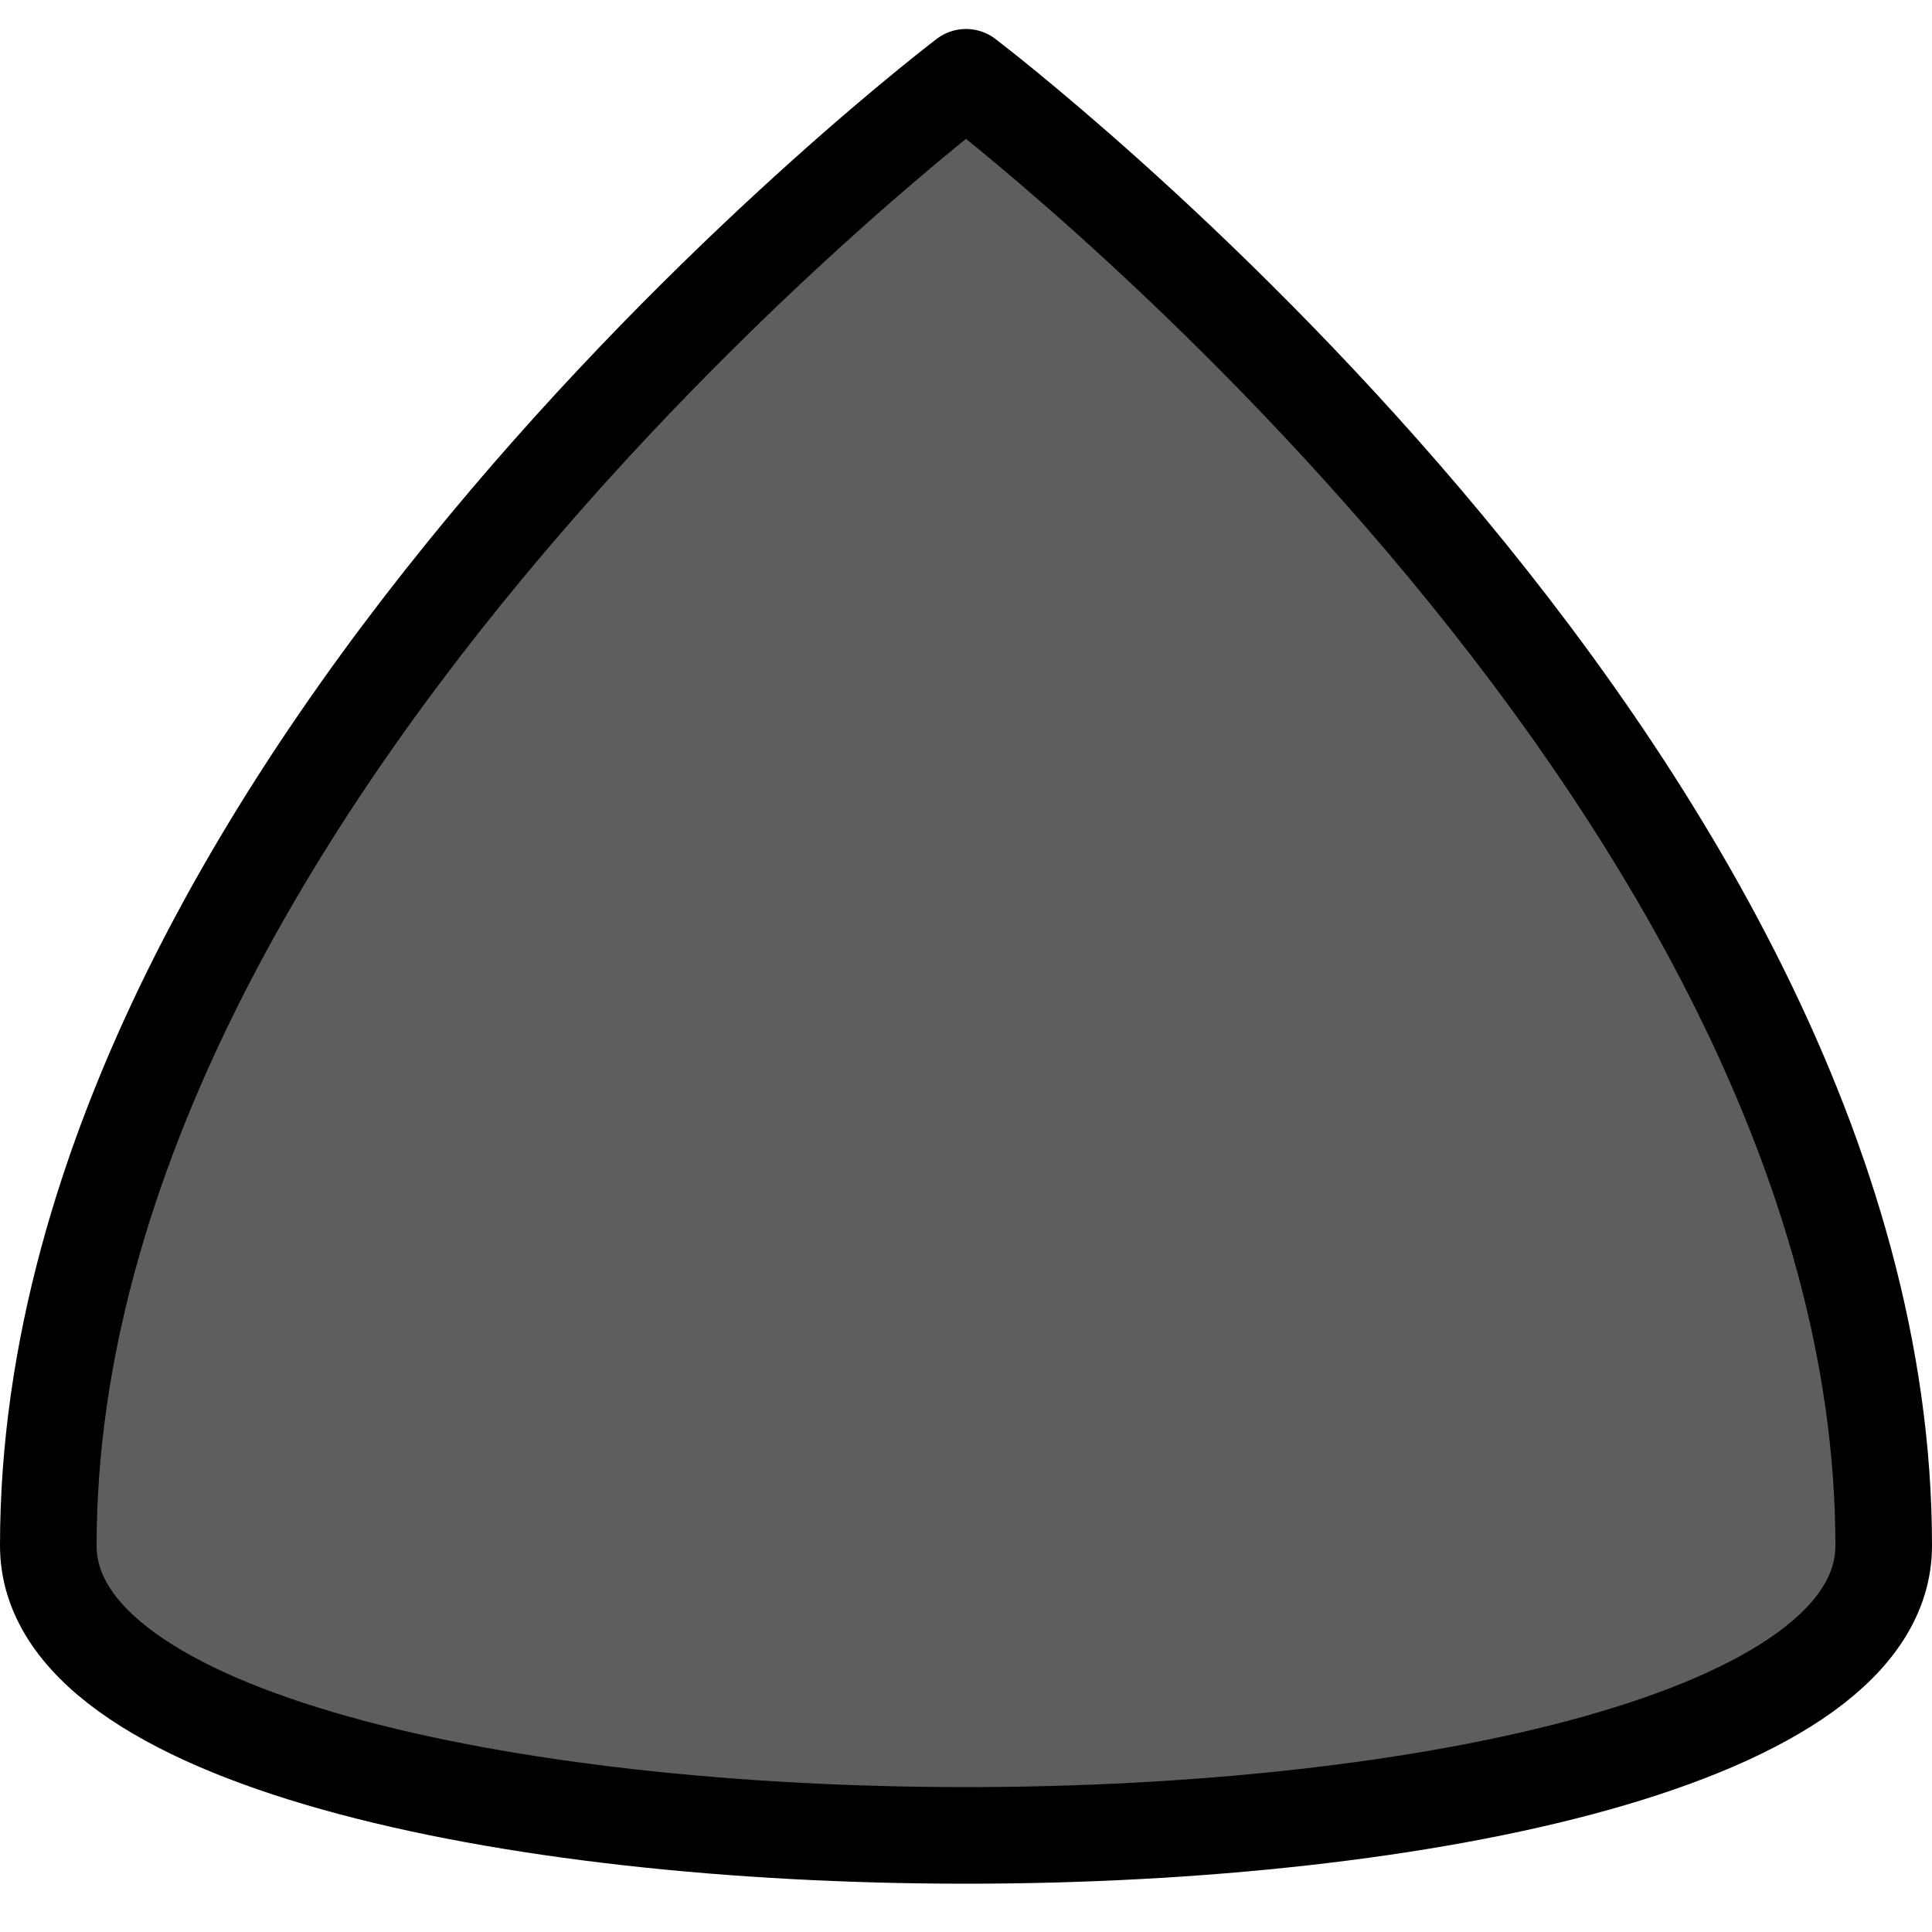
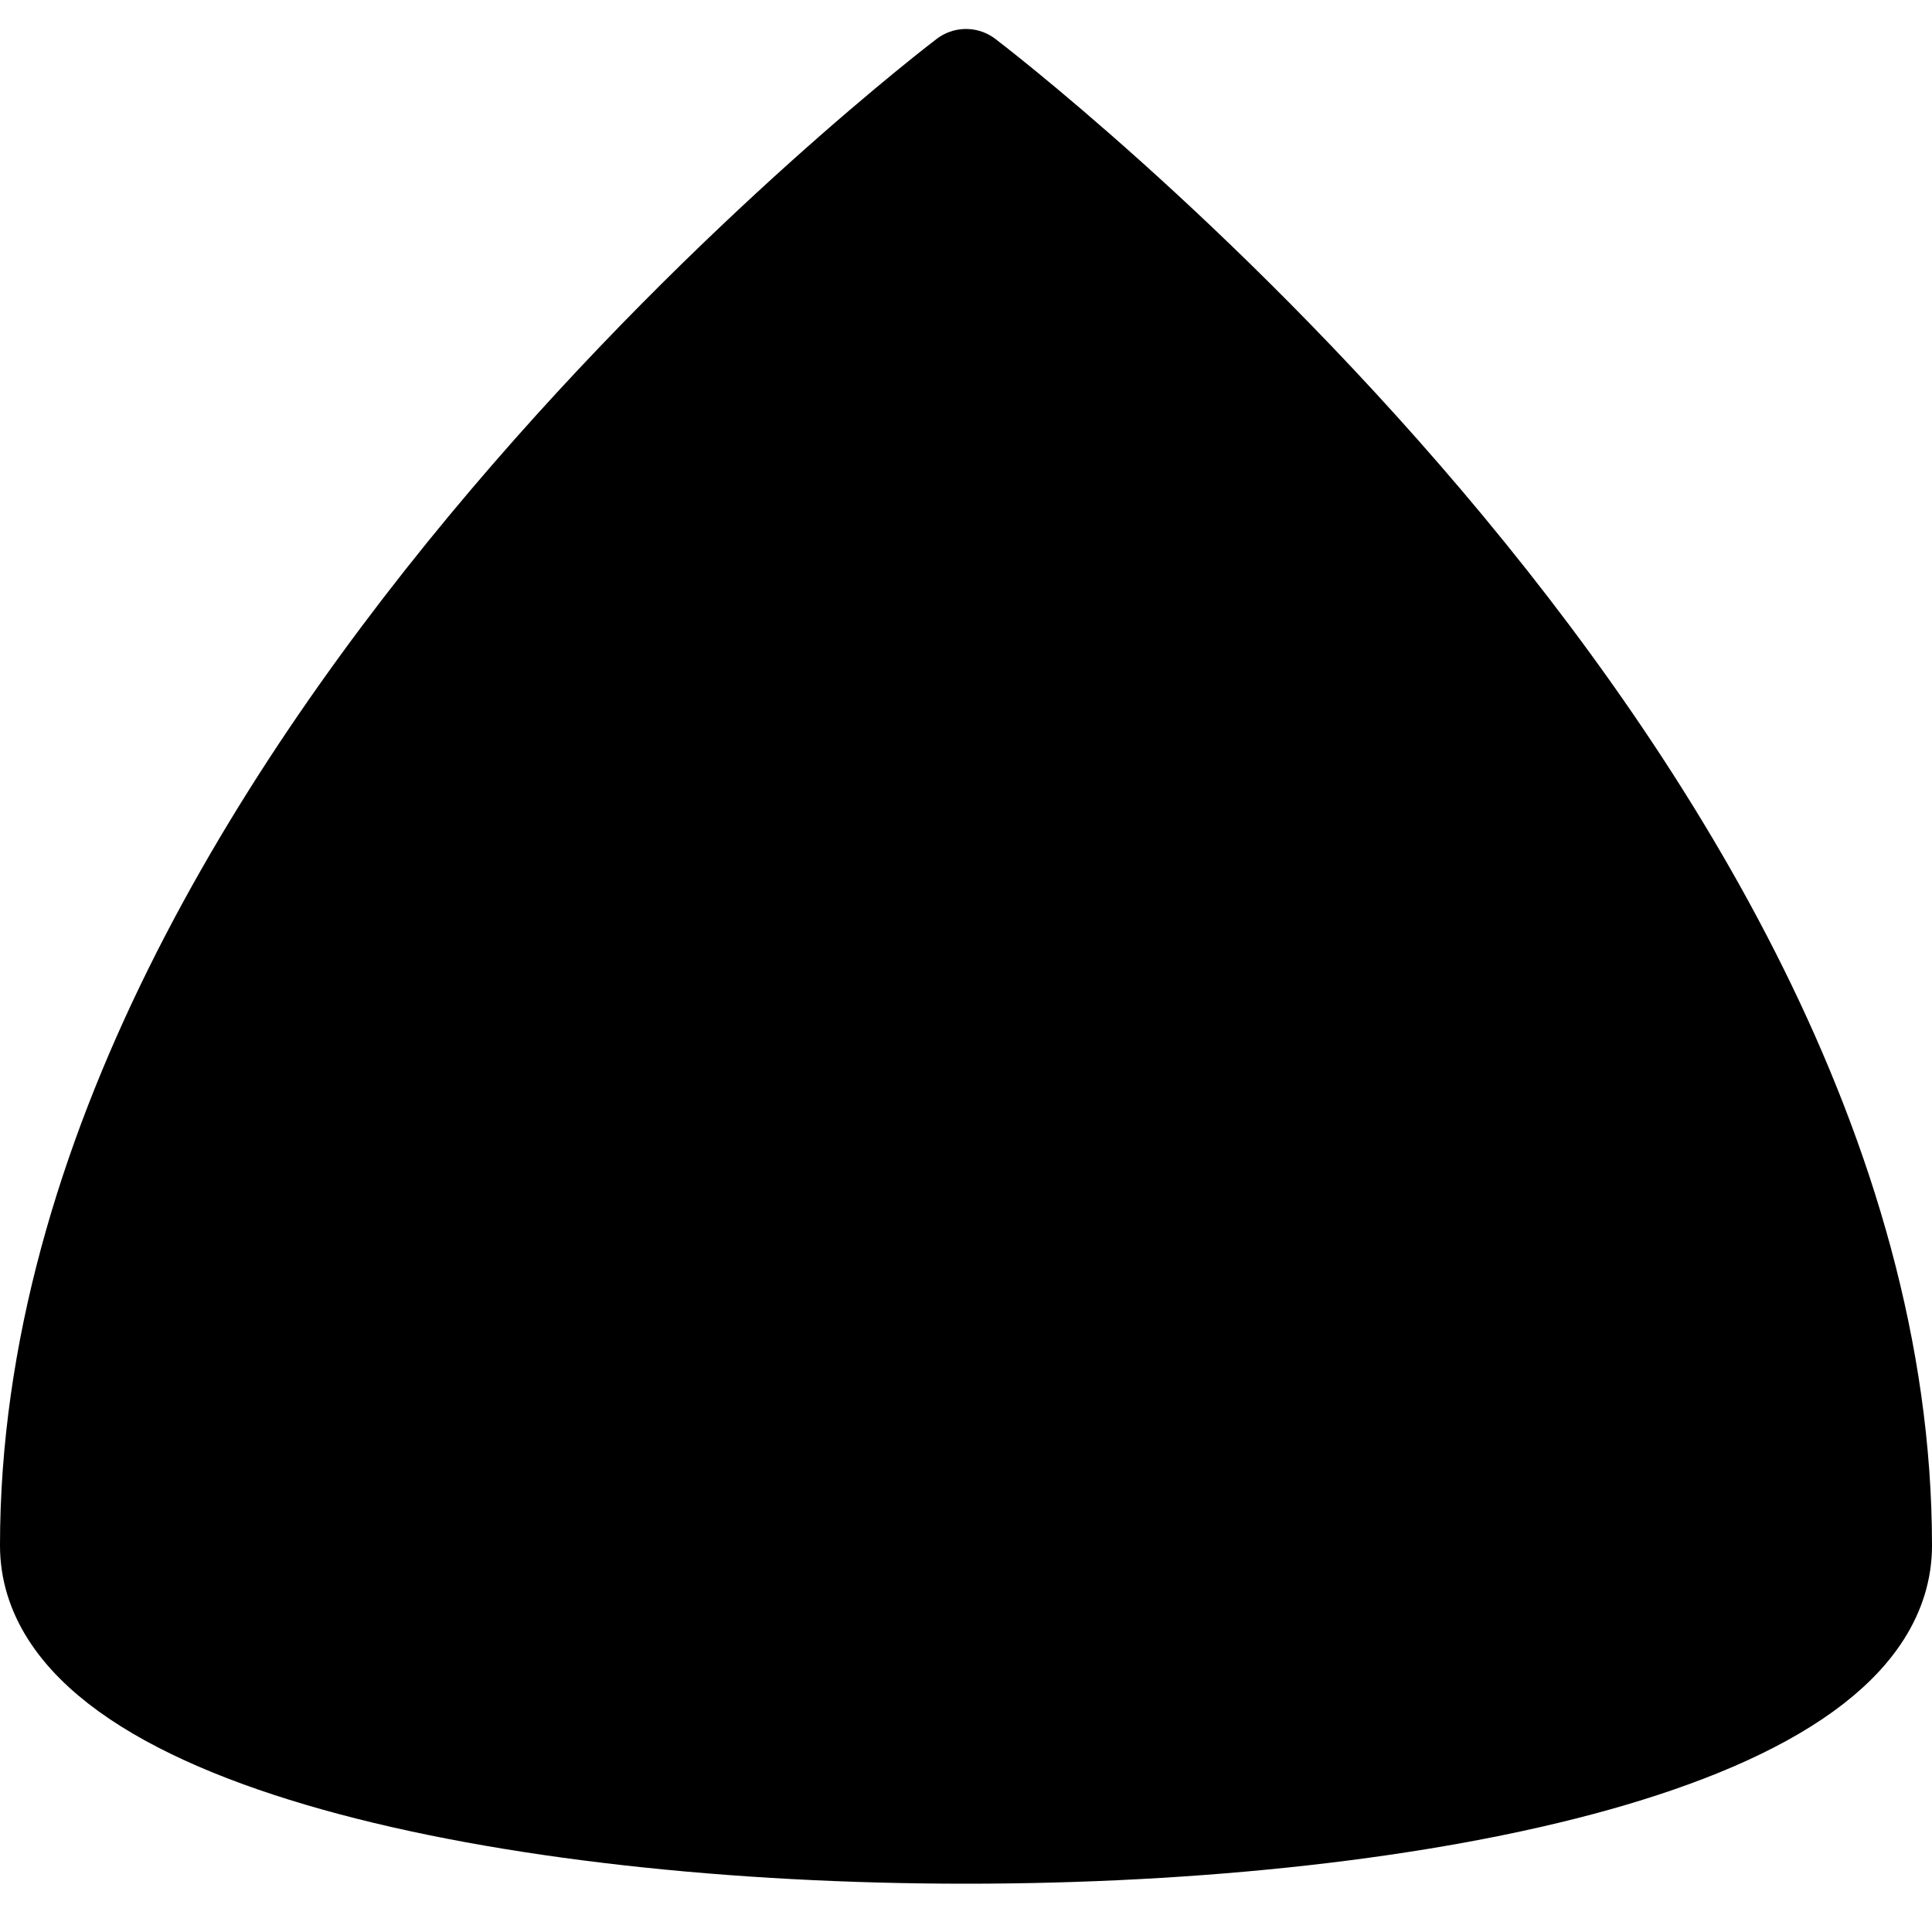
<svg xmlns="http://www.w3.org/2000/svg" width="50mm" height="50mm" viewBox="0 0 50 50" version="1.1" id="svg825">
  <defs id="defs819" />
  <g id="layer1" transform="translate(0,-247)">
-     <path style="fill:#000000;fill-opacity:0.629;stroke:#000000;stroke-width:2.5;stroke-linecap:round;stroke-linejoin:round;stroke-miterlimit:4;stroke-dasharray:none;stroke-opacity:1" d="m 25,249 c 0,0 23.75,18 23.75,38 0,10 -47.5,10 -47.5,0 C 1.25,267 25,249 25,249 Z" id="path1377" />
+     <path style="fill:#000000;fill-opacity:1;stroke:#000000;stroke-width:2.5;stroke-linecap:round;stroke-linejoin:round;stroke-miterlimit:4;stroke-dasharray:none;stroke-opacity:1" d="m 25,249 c 0,0 23.75,18 23.75,38 0,10 -47.5,10 -47.5,0 C 1.25,267 25,249 25,249 Z" id="path1377" />
    <circle style="display:none;opacity:1;fill:#979797;fill-opacity:1;fill-rule:nonzero;stroke:none;stroke-width:1.25;stroke-linecap:round;stroke-linejoin:round;stroke-miterlimit:4;stroke-dasharray:none;stroke-dashoffset:0;stroke-opacity:1;paint-order:normal" id="path1400" cx="25" cy="288" r="25" />
  </g>
</svg>
